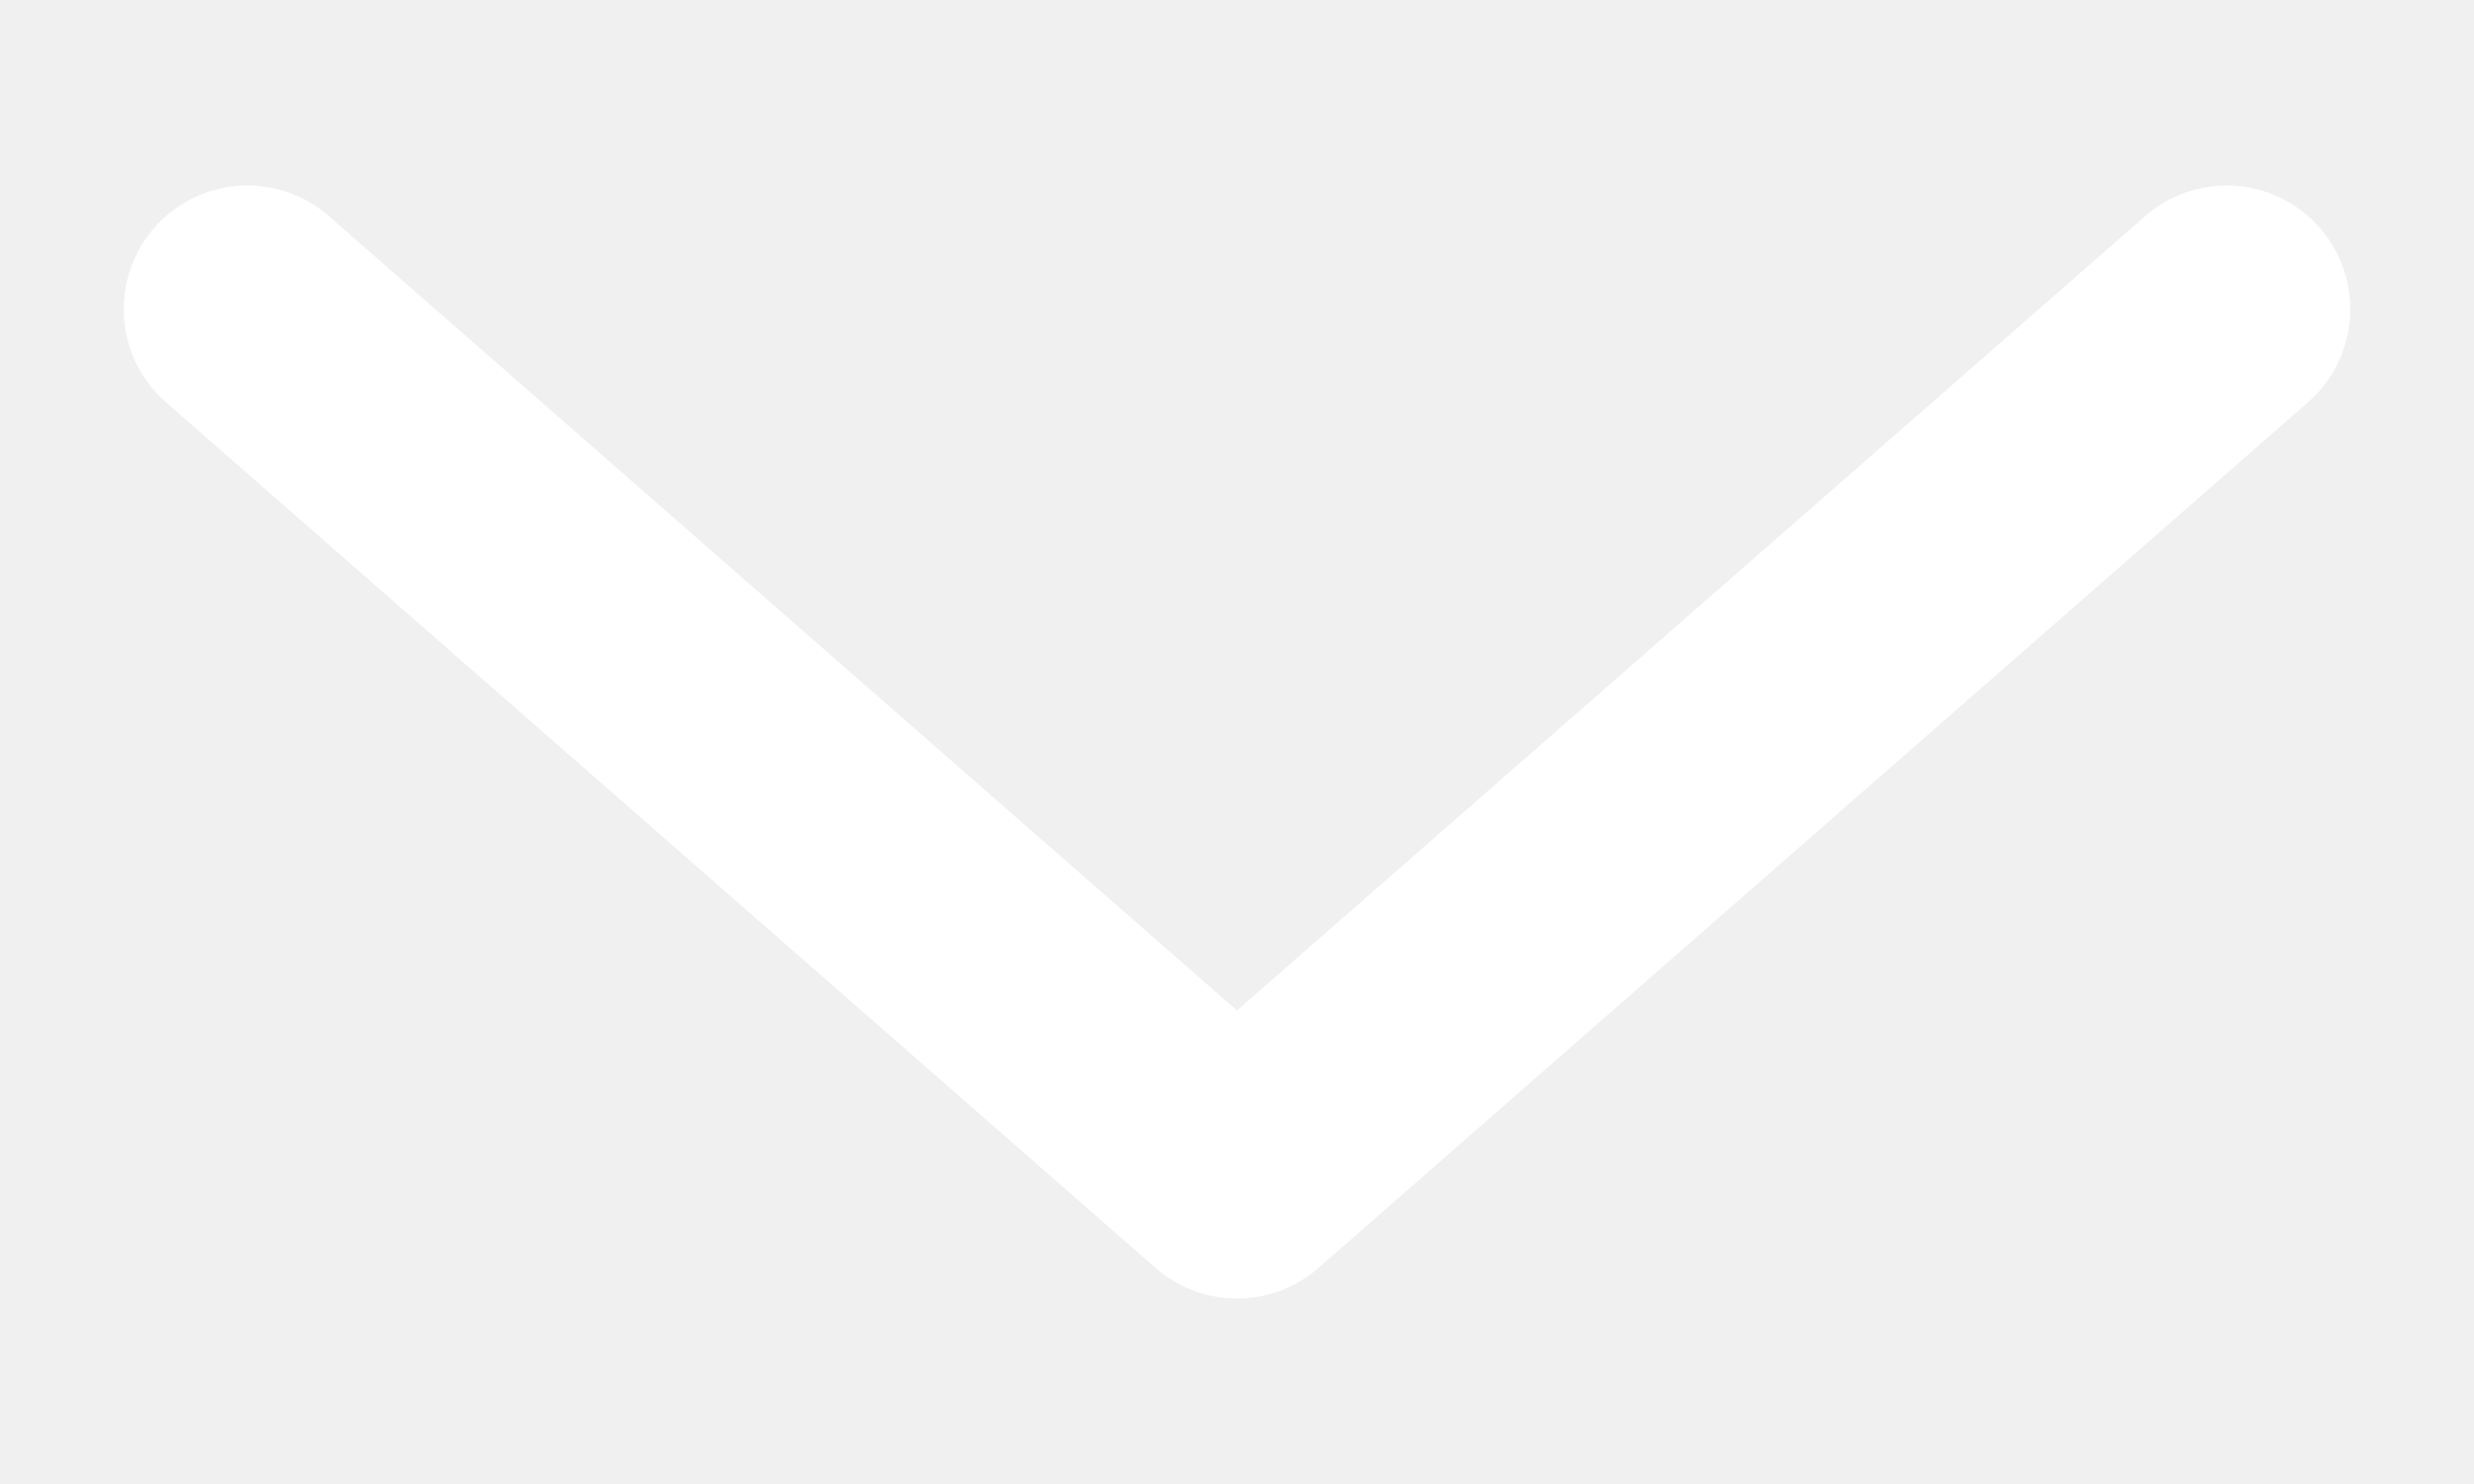
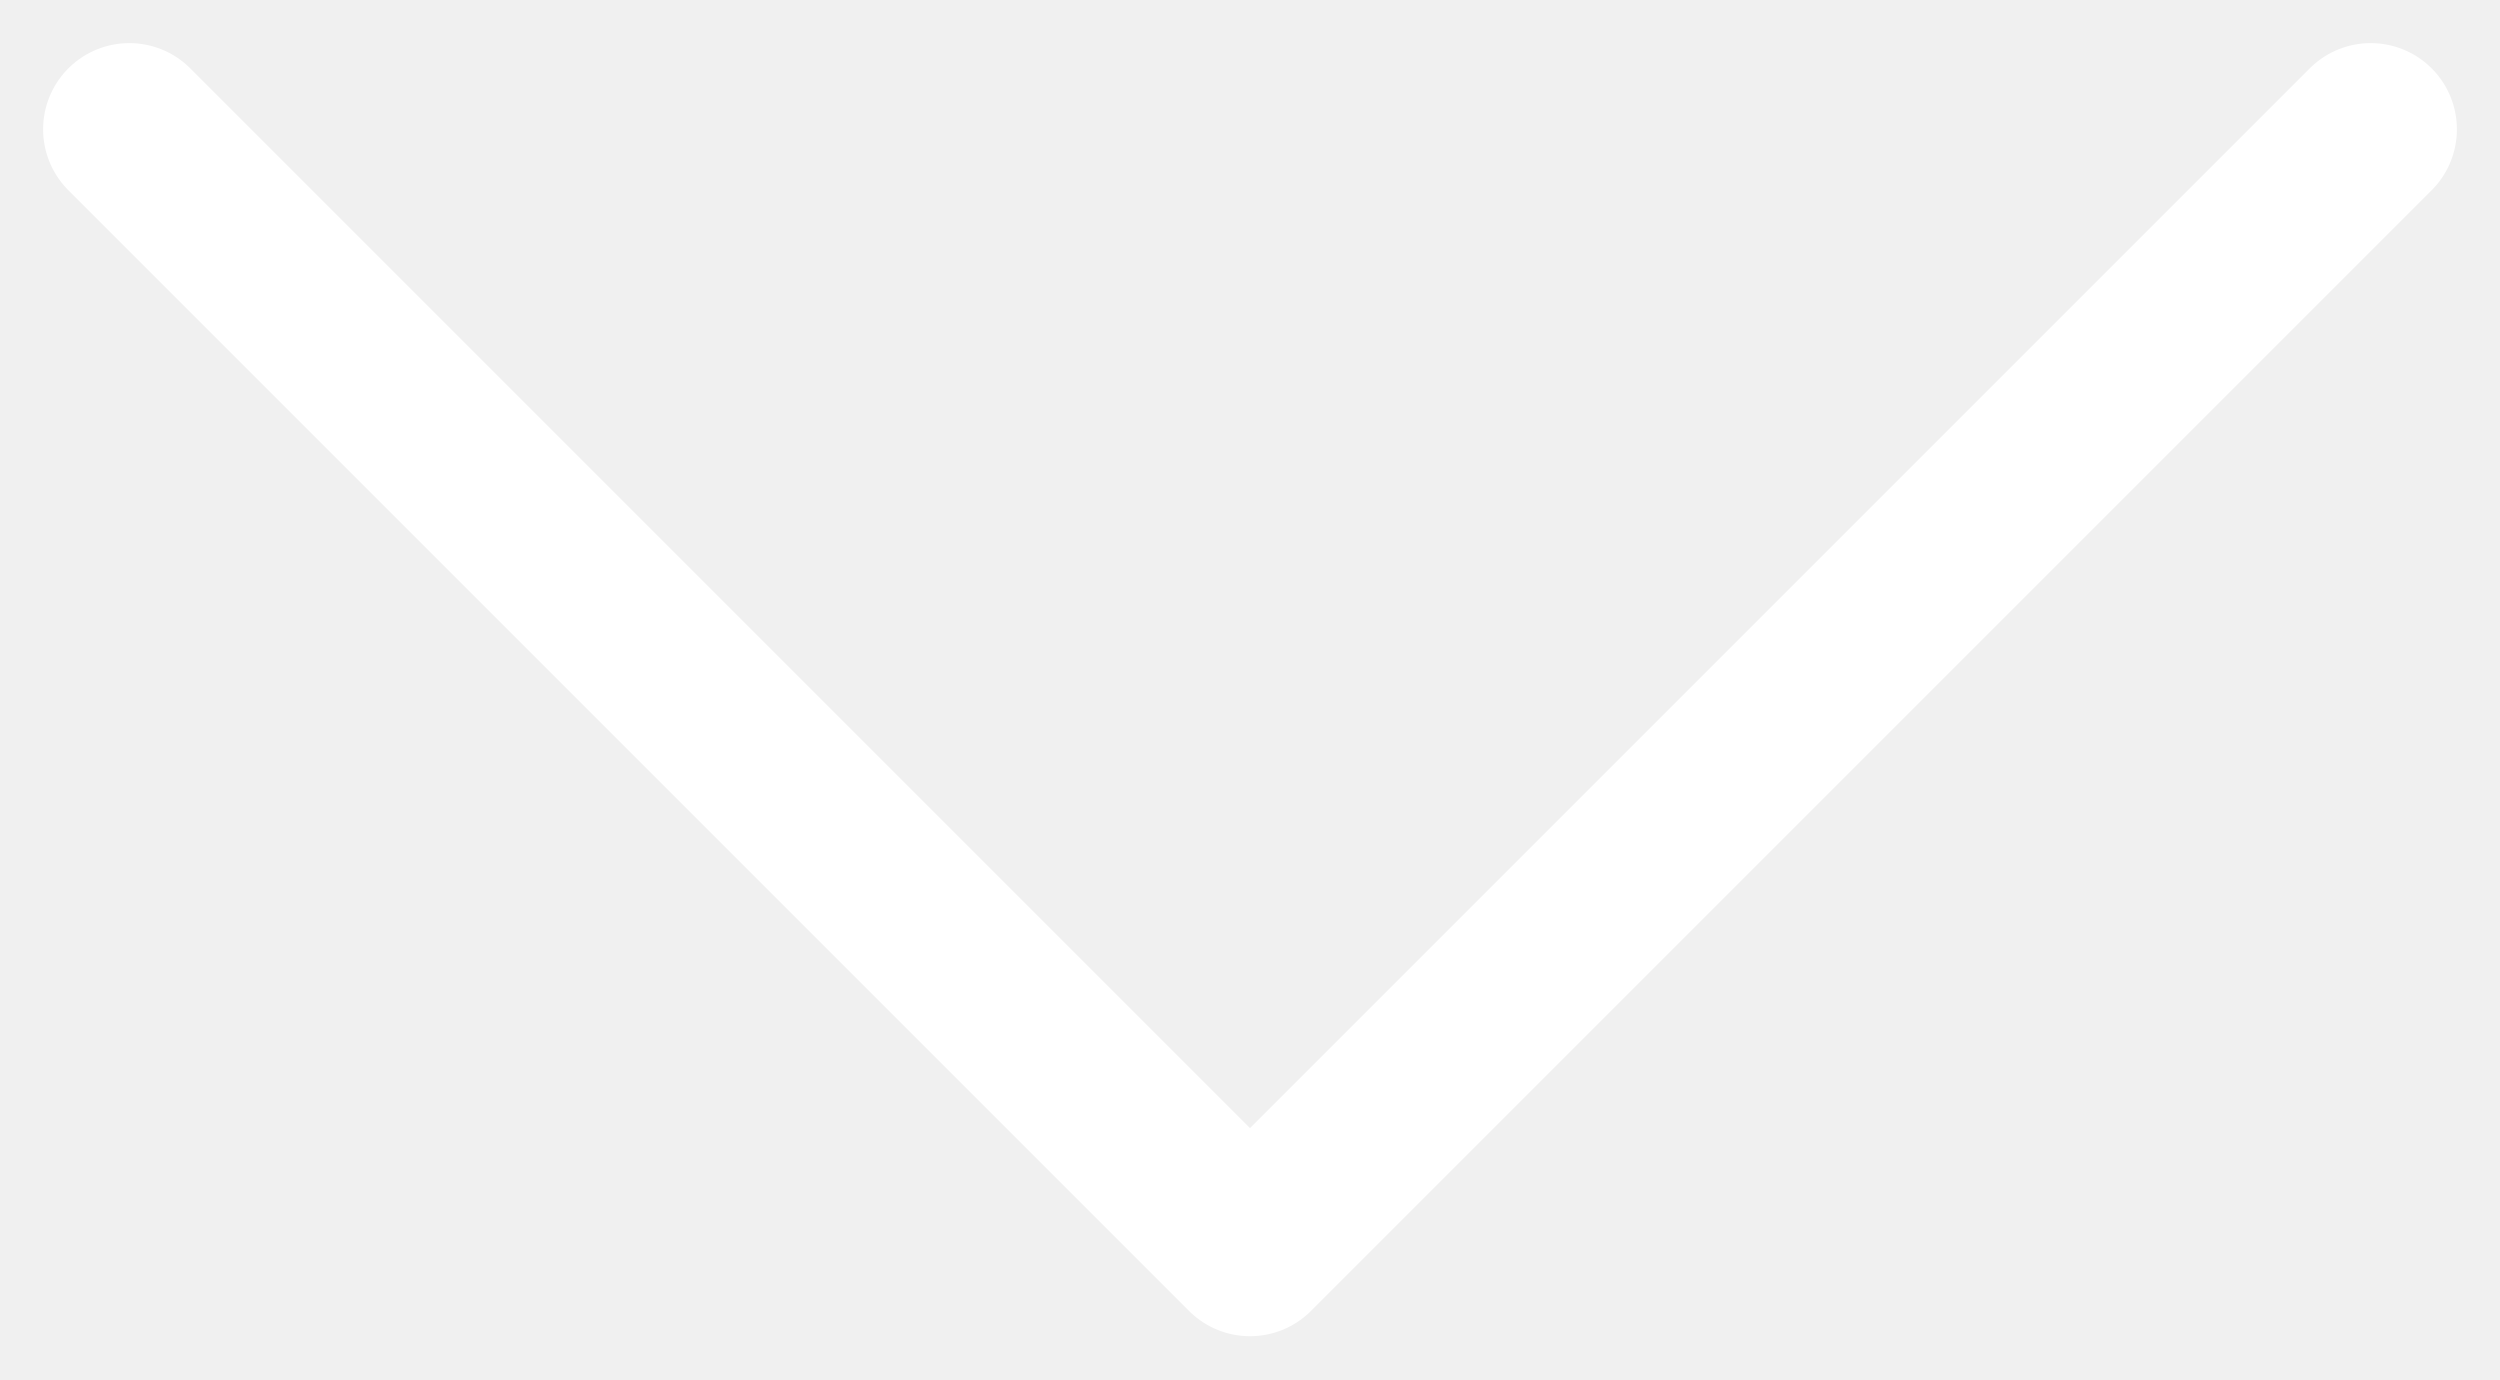
- <svg xmlns="http://www.w3.org/2000/svg" width="10" height="6" viewBox="0 0 10 6" fill="none">
-   <path d="M1 1.25L5 4.75L9 1.25" stroke="white" stroke-linecap="round" stroke-linejoin="round" />
+ <svg xmlns="http://www.w3.org/2000/svg" width="29" height="16" viewBox="0 0 29 16" fill="none">
+   <path d="M27.5 1.5L14.5 14.5L1.5 1.5" stroke="white" stroke-width="2" stroke-linecap="round" stroke-linejoin="round" />
</svg>
